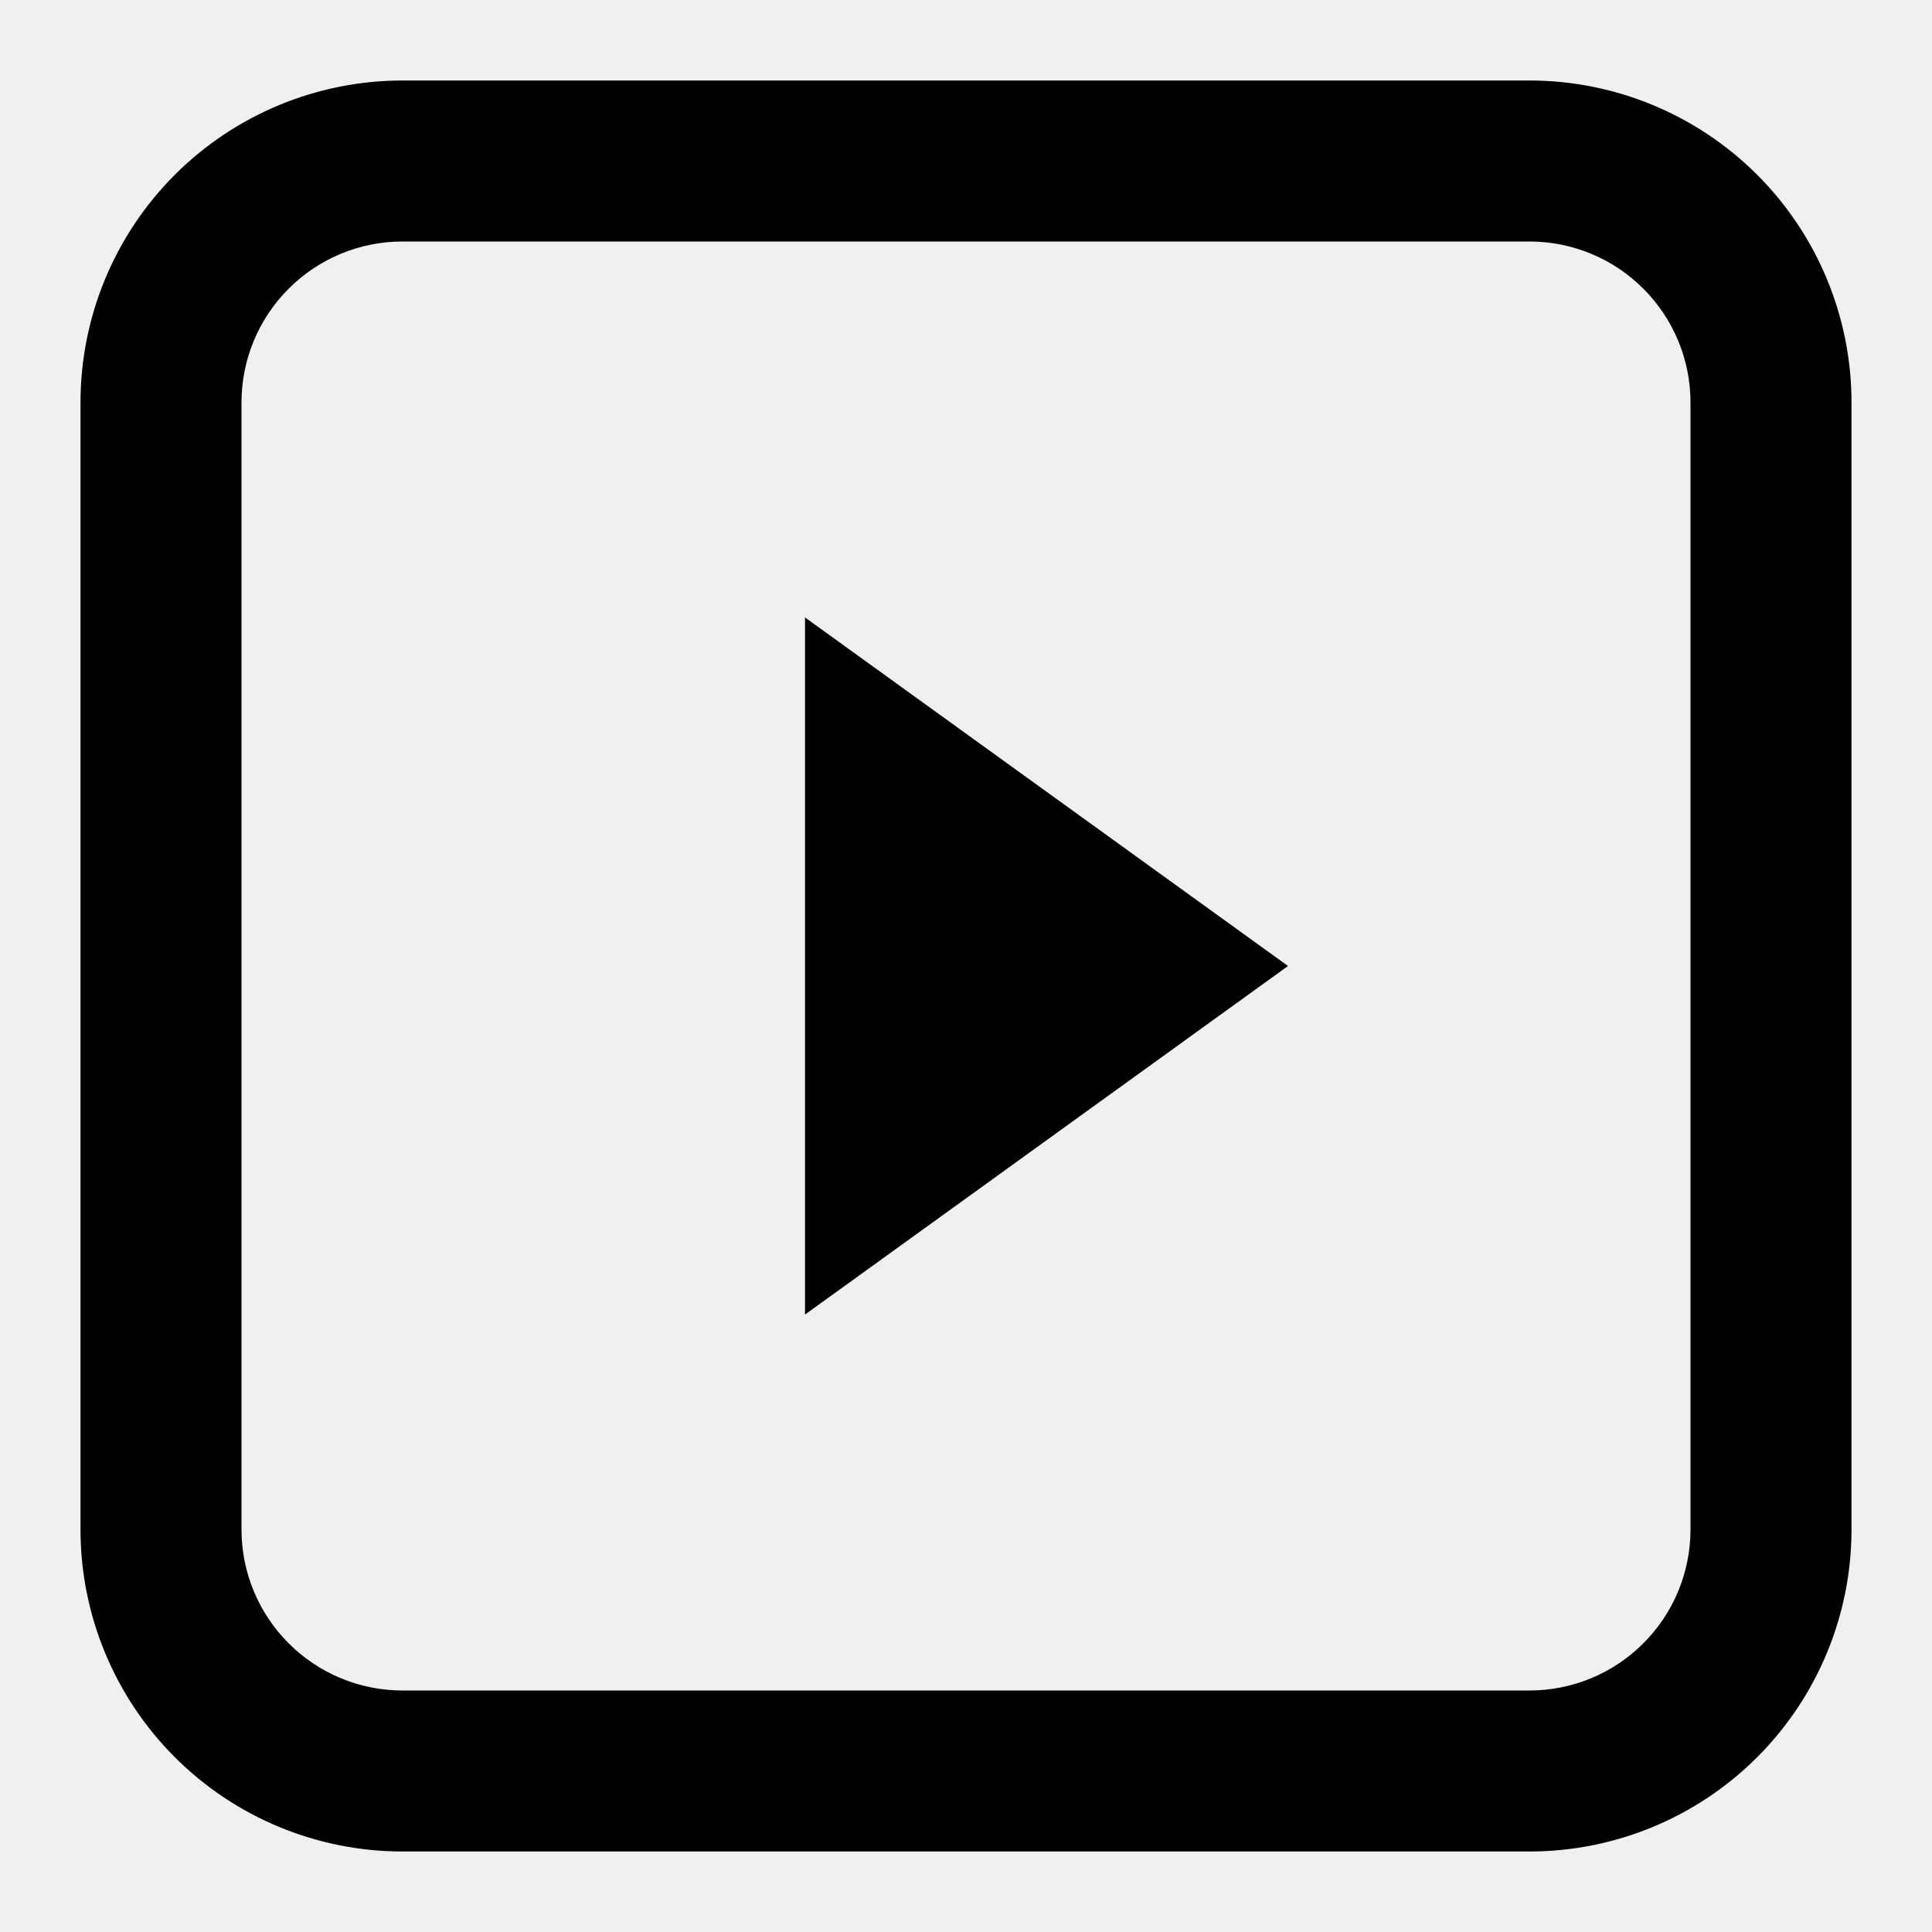
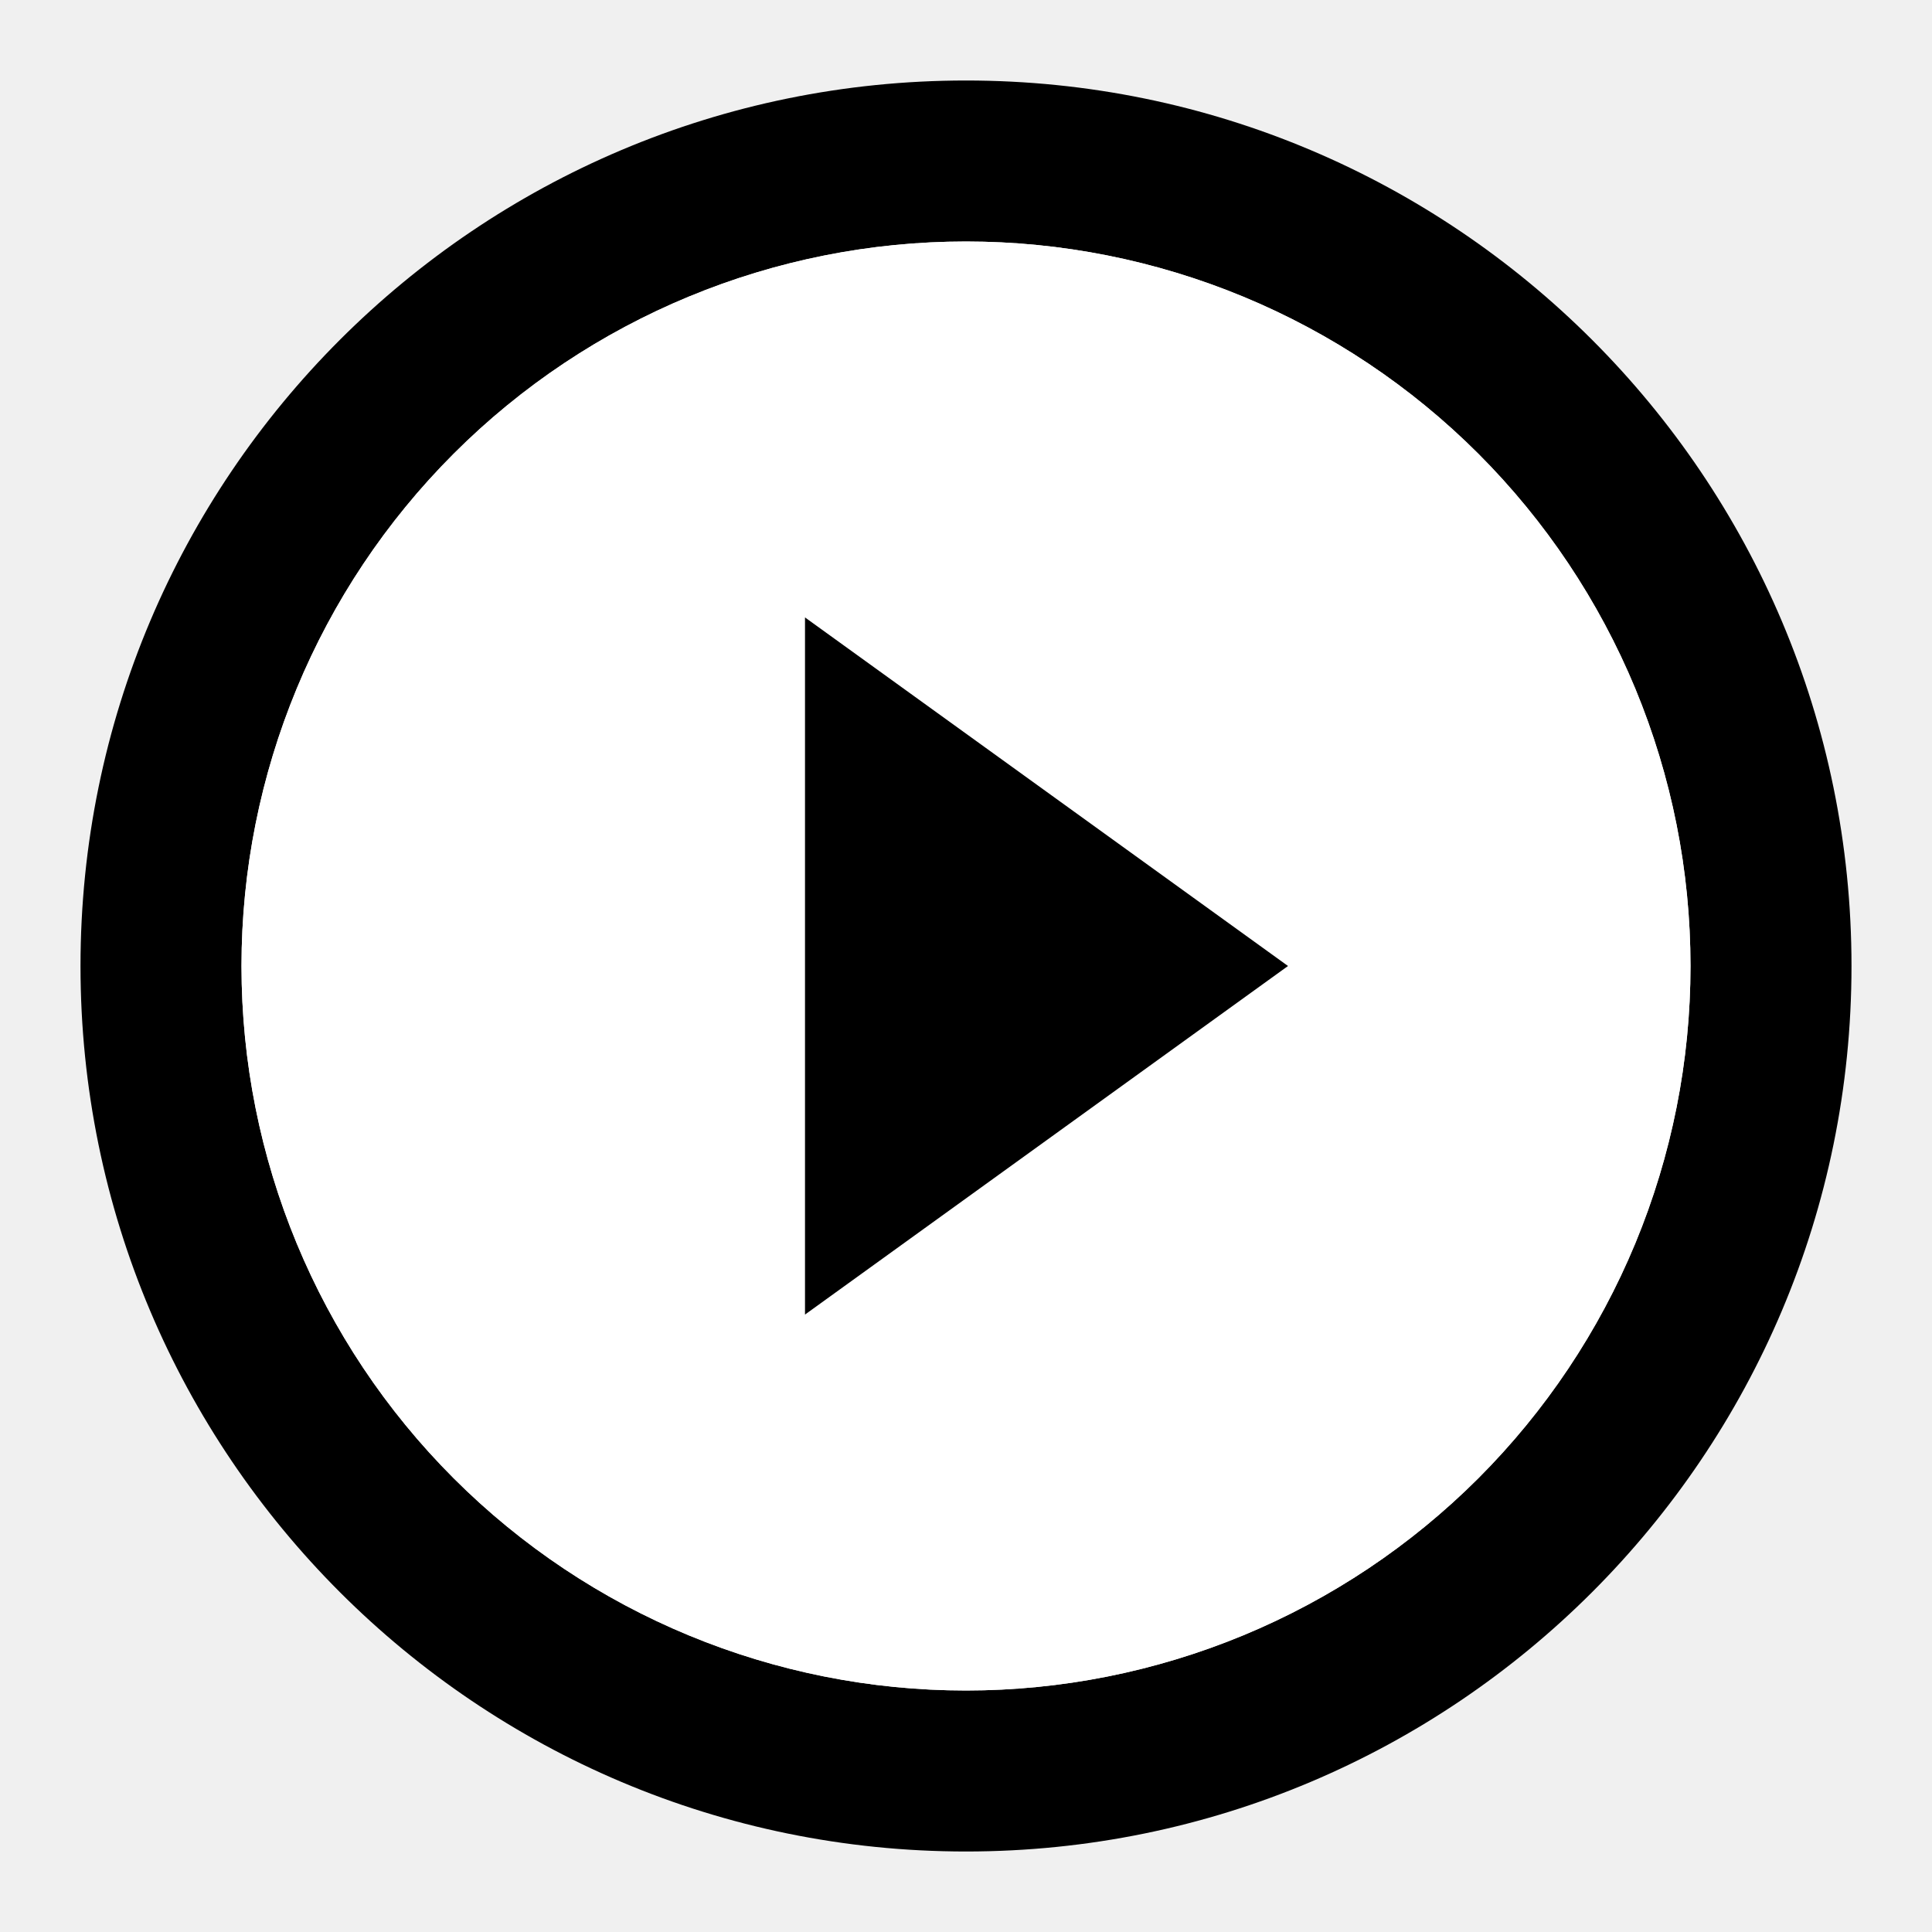
<svg xmlns="http://www.w3.org/2000/svg" width="48" height="48" viewBox="0 0 48 48" fill="none">
-   <path fill-rule="evenodd" clip-rule="evenodd" d="M38 6H10C8.939 6 7.922 6.421 7.172 7.172C6.421 7.922 6 8.939 6 10V38C6 39.061 6.421 40.078 7.172 40.828C7.922 41.579 8.939 42 10 42H38C39.061 42 40.078 41.579 40.828 40.828C41.579 40.078 42 39.061 42 38V10C42 8.939 41.579 7.922 40.828 7.172C40.078 6.421 39.061 6 38 6ZM10 2C7.878 2 5.843 2.843 4.343 4.343C2.843 5.843 2 7.878 2 10V38C2 40.122 2.843 42.157 4.343 43.657C5.843 45.157 7.878 46 10 46H38C40.122 46 42.157 45.157 43.657 43.657C45.157 42.157 46 40.122 46 38V10C46 7.878 45.157 5.843 43.657 4.343C42.157 2.843 40.122 2 38 2H10Z" fill="black" />
+   <path fill-rule="evenodd" clip-rule="evenodd" d="M24 42C26.364 42 28.704 41.534 30.888 40.63C33.072 39.725 35.056 38.399 36.728 36.728C38.399 35.056 39.725 33.072 40.63 30.888C41.534 28.704 42 26.364 42 24C42 21.636 41.534 19.296 40.63 17.112C39.725 14.928 38.399 12.944 36.728 11.272C35.056 9.601 33.072 8.275 30.888 7.37C28.704 6.466 26.364 6 24 6C19.226 6 14.648 7.896 11.272 11.272C7.896 14.648 6 19.226 6 24C6 28.774 7.896 33.352 11.272 36.728C14.648 40.104 19.226 42 24 42ZM24 46C36.15 46 46 36.15 46 24C46 11.85 36.15 2 24 2C11.85 2 2 11.85 2 24C2 36.15 11.85 46 24 46Z" fill="black" />
+   <path d="M24 42C26.364 42 28.704 41.534 30.888 40.63C33.072 39.725 35.056 38.399 36.728 36.728C38.399 35.056 39.725 33.072 40.63 30.888C41.534 28.704 42 26.364 42 24C42 21.636 41.534 19.296 40.63 17.112C39.725 14.928 38.399 12.944 36.728 11.272C35.056 9.601 33.072 8.275 30.888 7.37C28.704 6.466 26.364 6 24 6C19.226 6 14.648 7.896 11.272 11.272C7.896 14.648 6 19.226 6 24C6 28.774 7.896 33.352 11.272 36.728C14.648 40.104 19.226 42 24 42Z" fill="white" />
  <path d="M32 24L20 32.66V15.34L32 24Z" fill="black" />
</svg>
